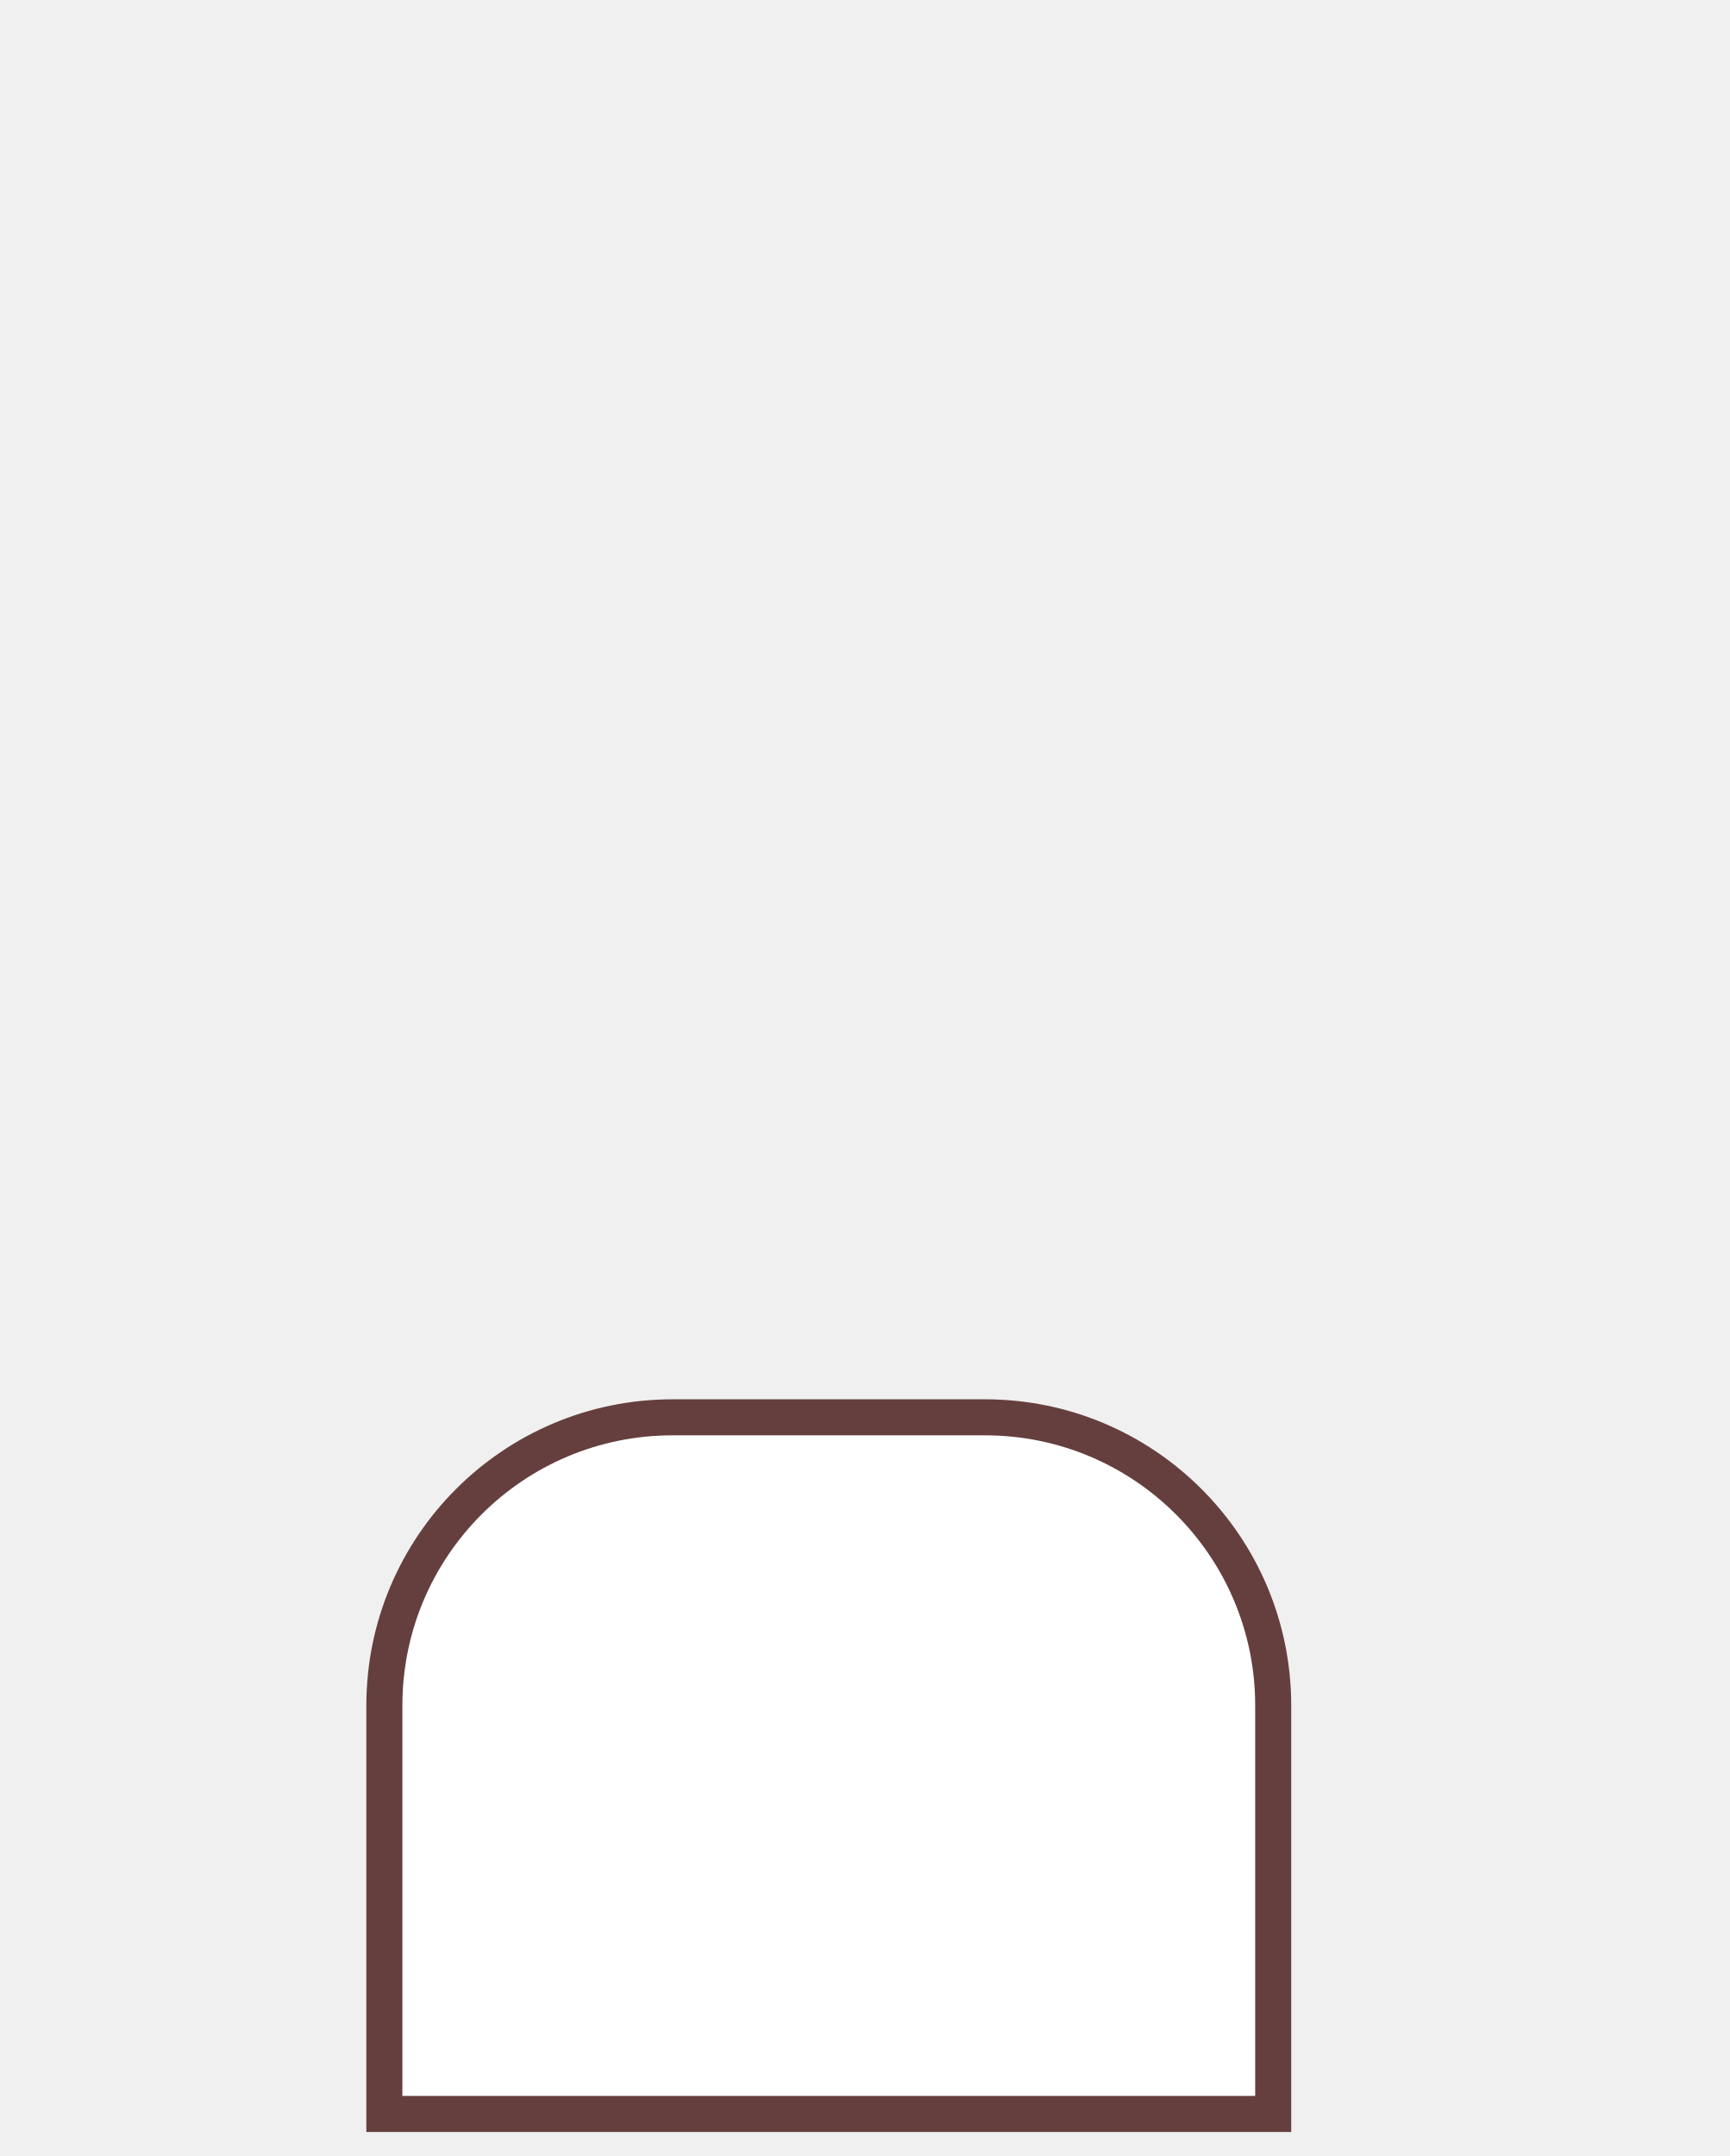
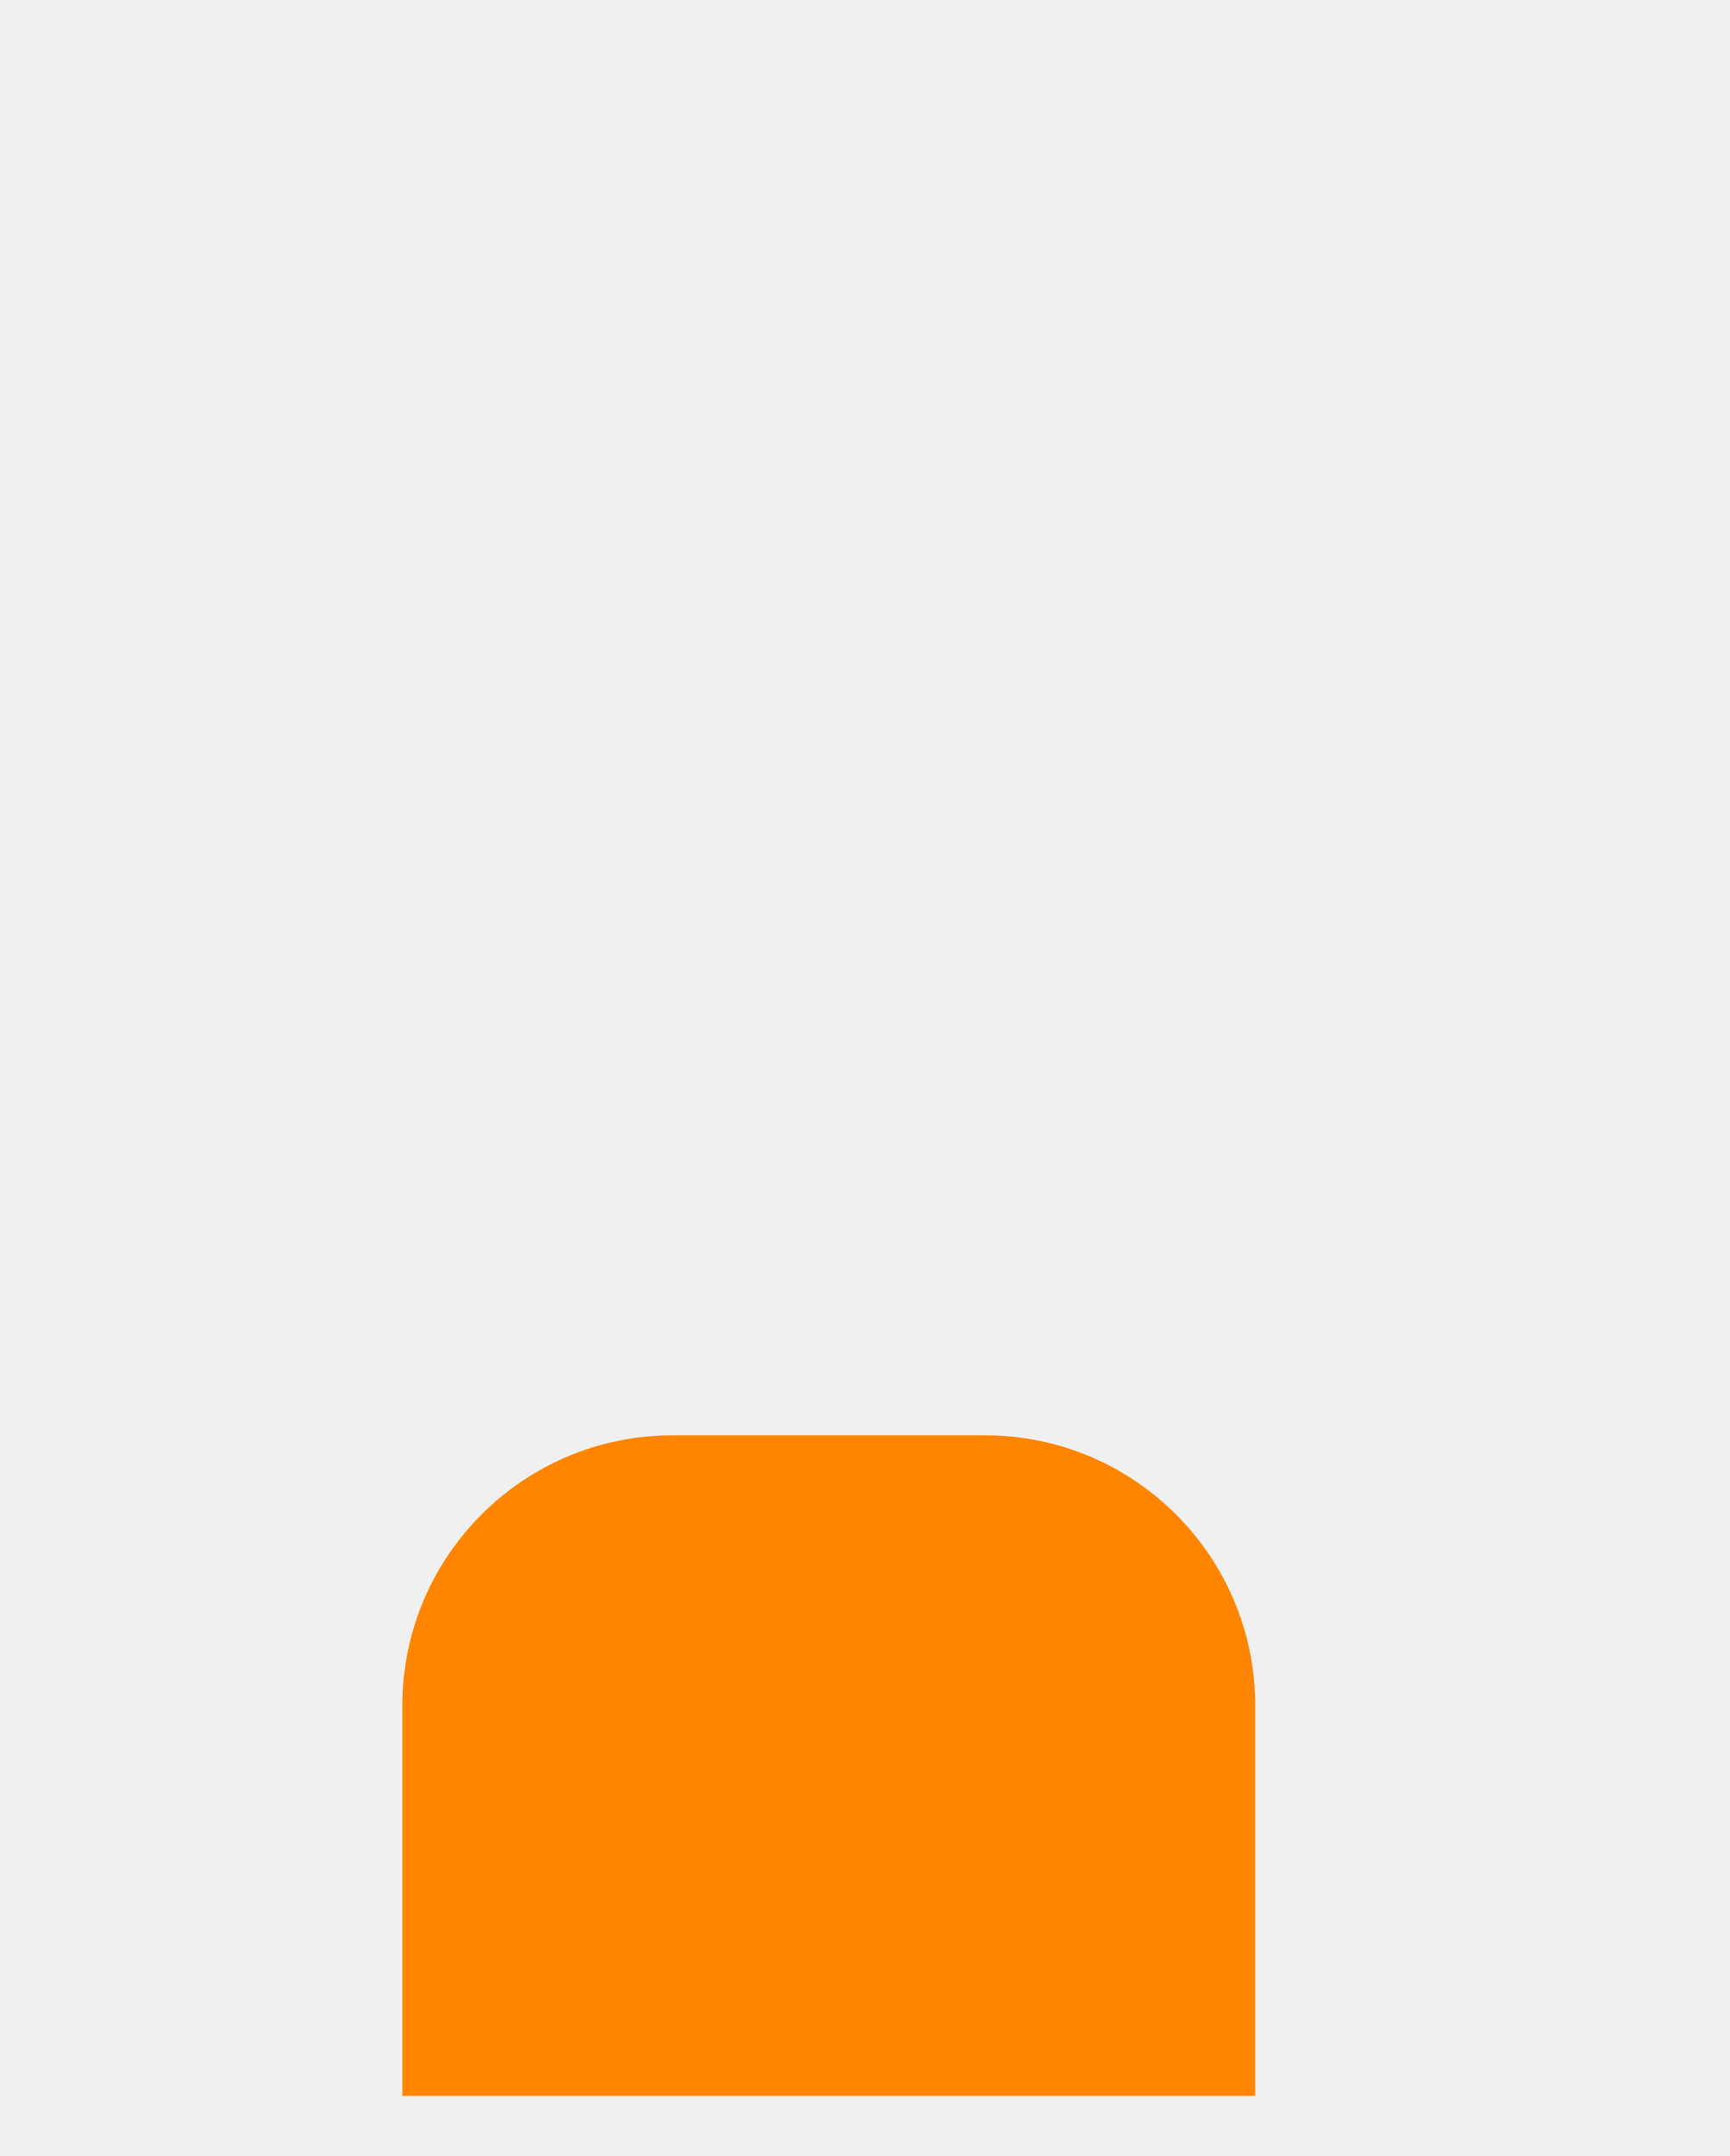
<svg xmlns="http://www.w3.org/2000/svg" width="288" height="359" viewBox="0 0 288 359" fill="none">
-   <path d="M212 352L64 352L64 284C64 257.49 85.49 236 112 236L164 236C190.51 236 212 257.49 212 284L212 352Z" fill="white" stroke="#653F3E" stroke-width="6" />
+   <path d="M164 239C188.853 239 209 259.147 209 284L209 349L67 349L67 284C67 259.147 87.147 239 112 239L164 239Z" fill="#FF8400" />
</svg>
